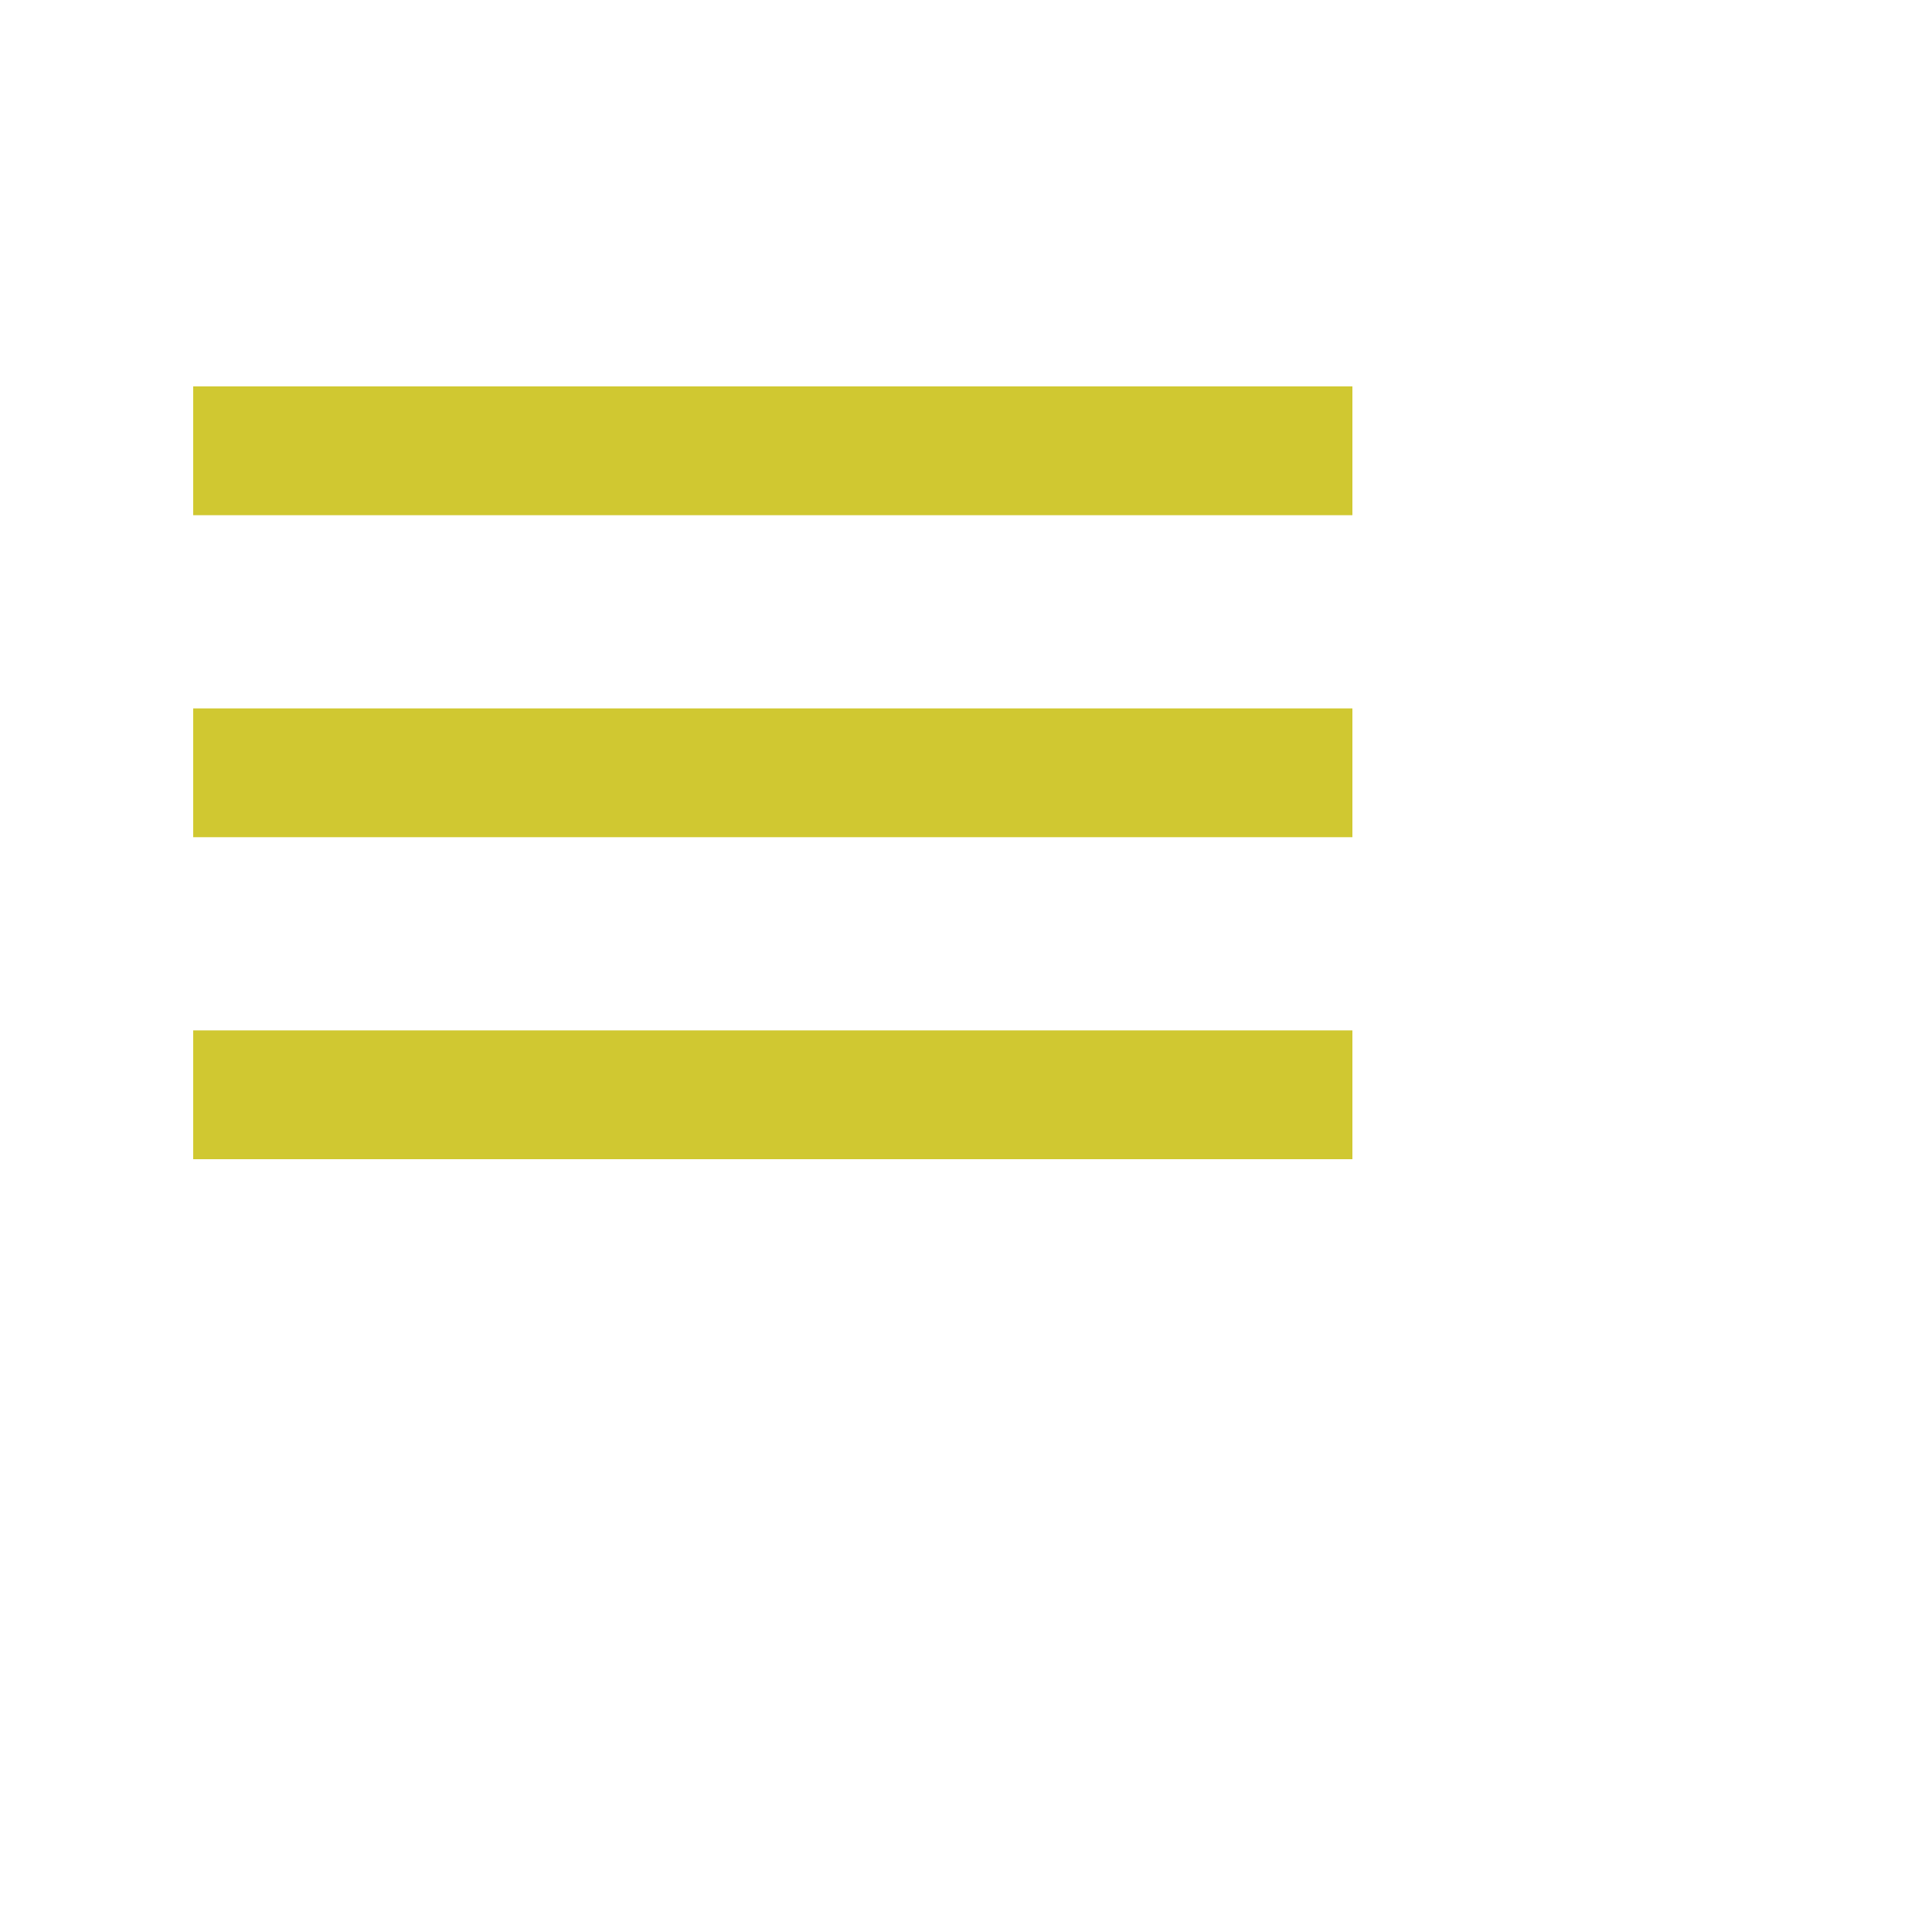
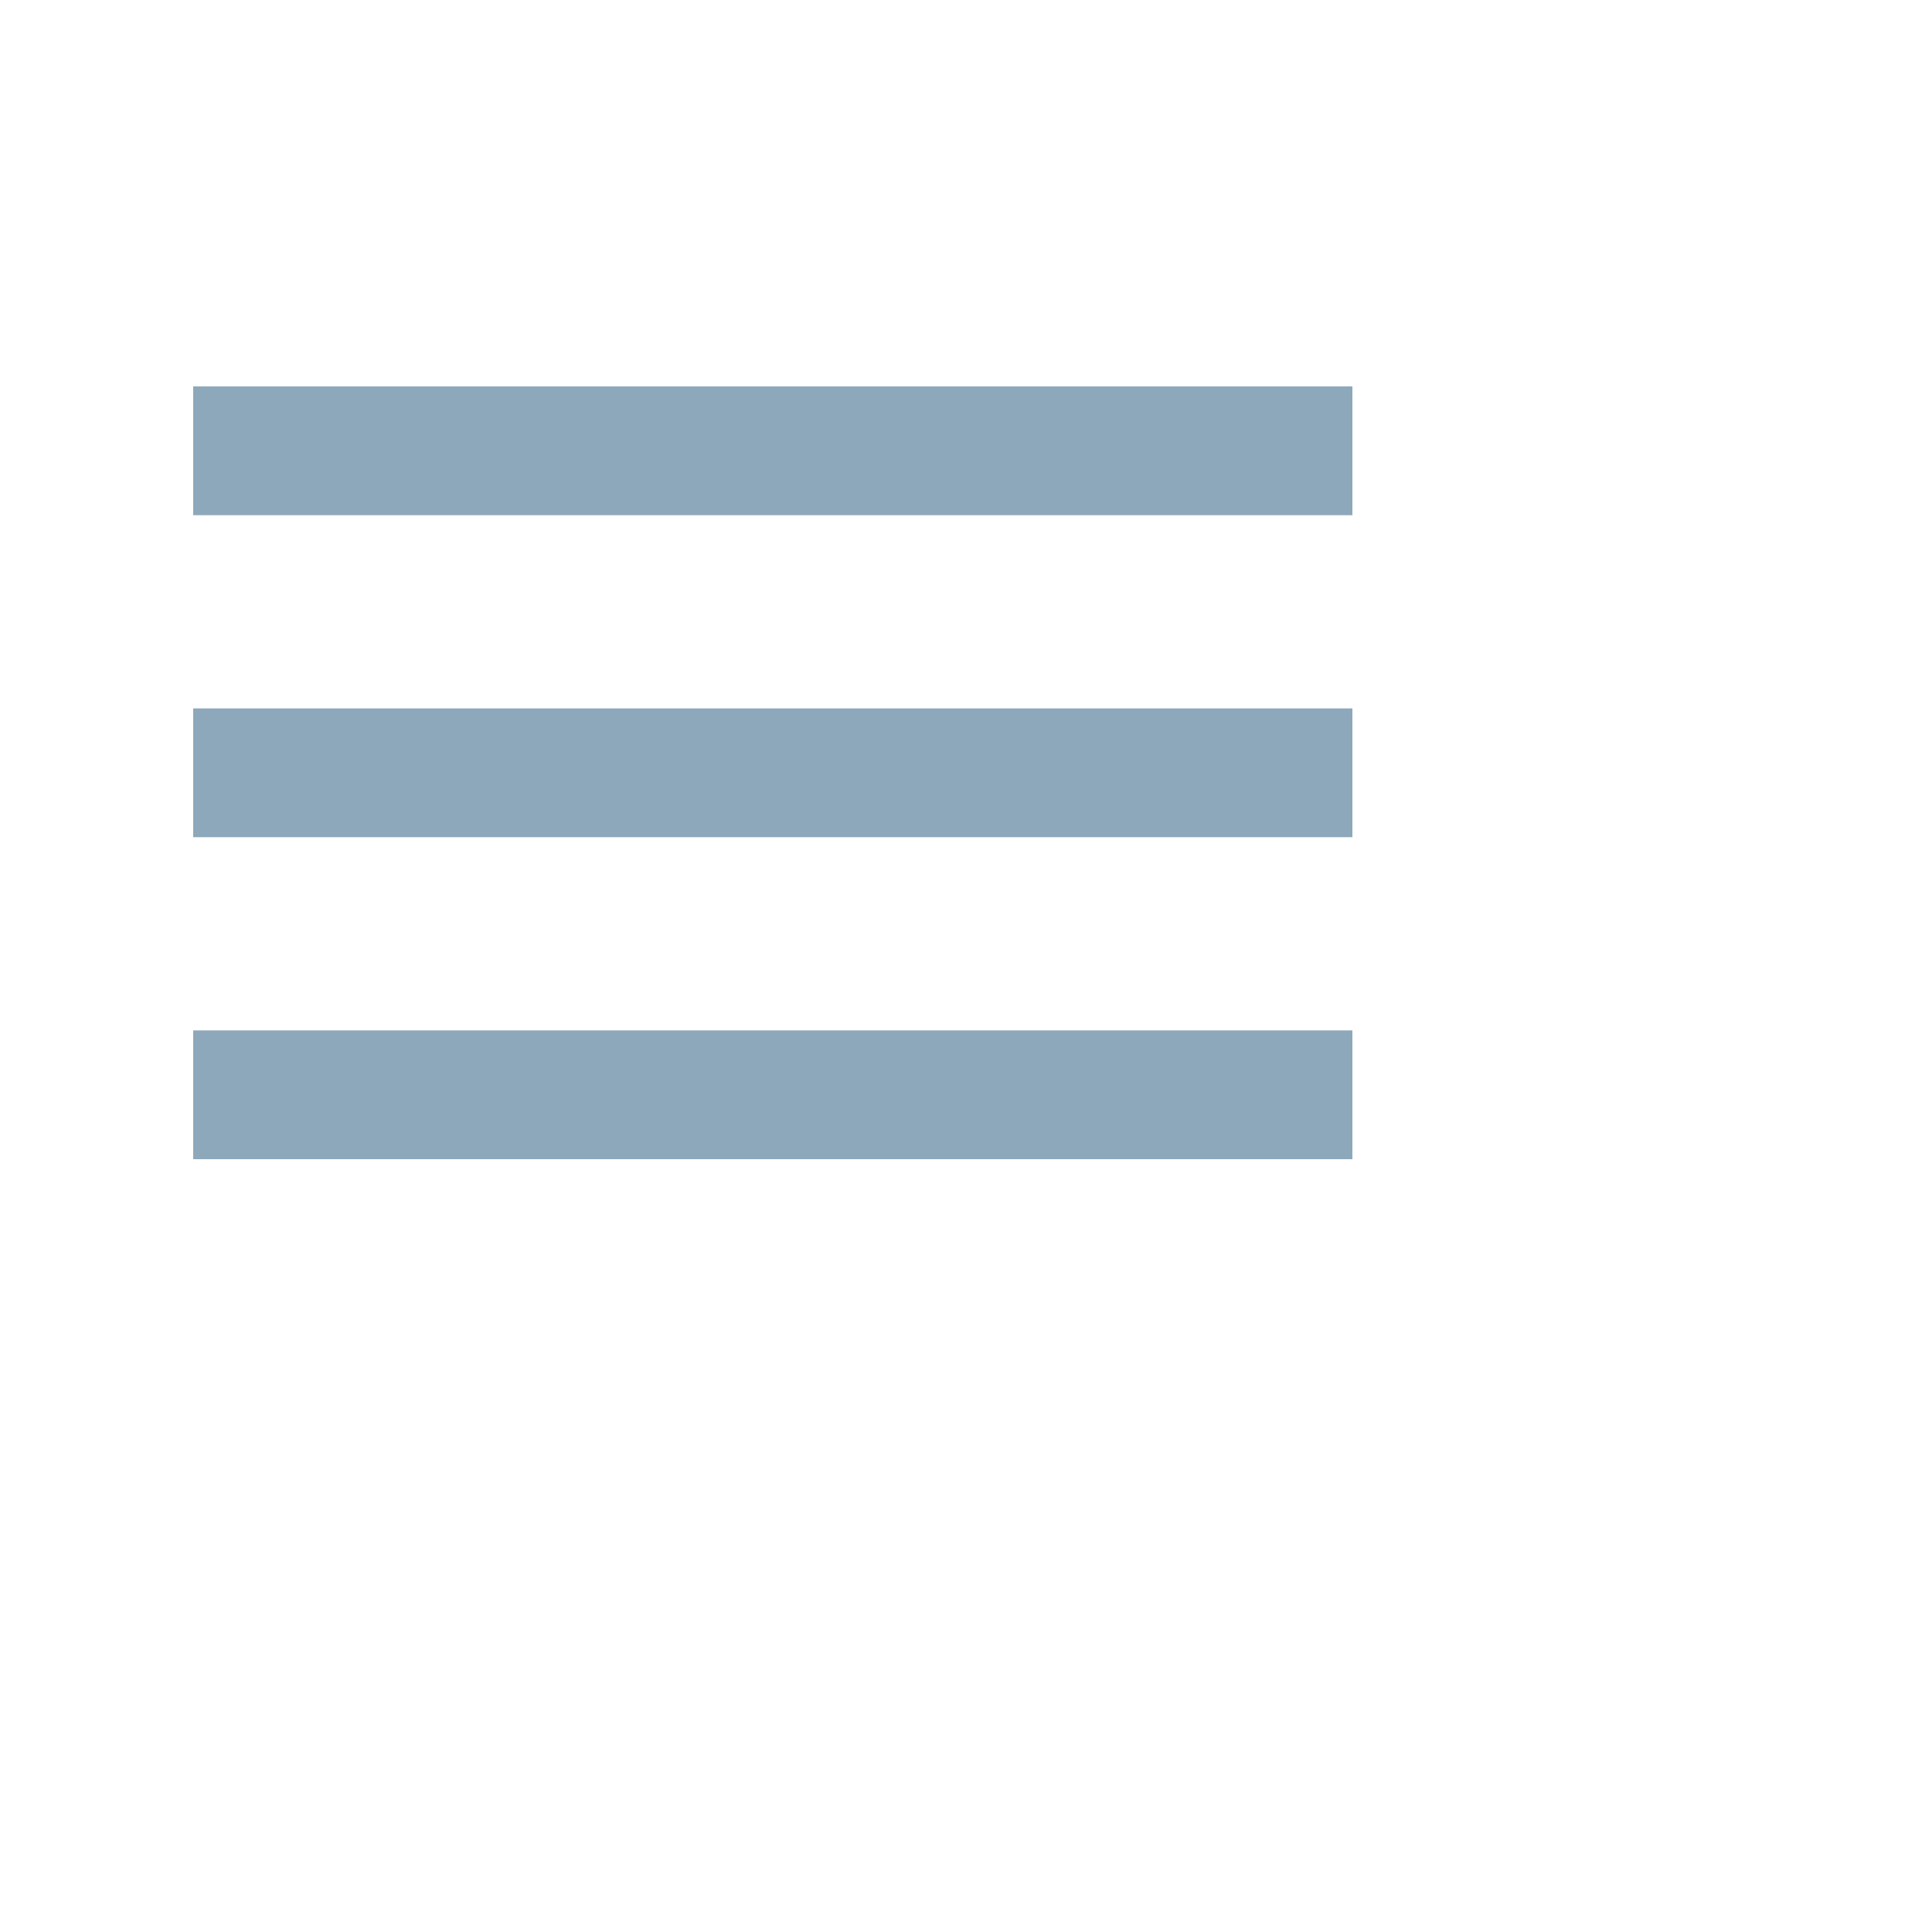
- <svg xmlns="http://www.w3.org/2000/svg" viewBox="0 0 30 30" fill="#D0C831" width="10px" height="10px">
+ <svg xmlns="http://www.w3.org/2000/svg" viewBox="0 0 30 30" fill="#8DA8BB" width="10px" height="10px">
  <path d="M0 0h24v24H0z" fill="none" />
  <path d="M3 18h18v-2H3v2zm0-5h18v-2H3v2zm0-7v2h18V6H3z" />
</svg>
